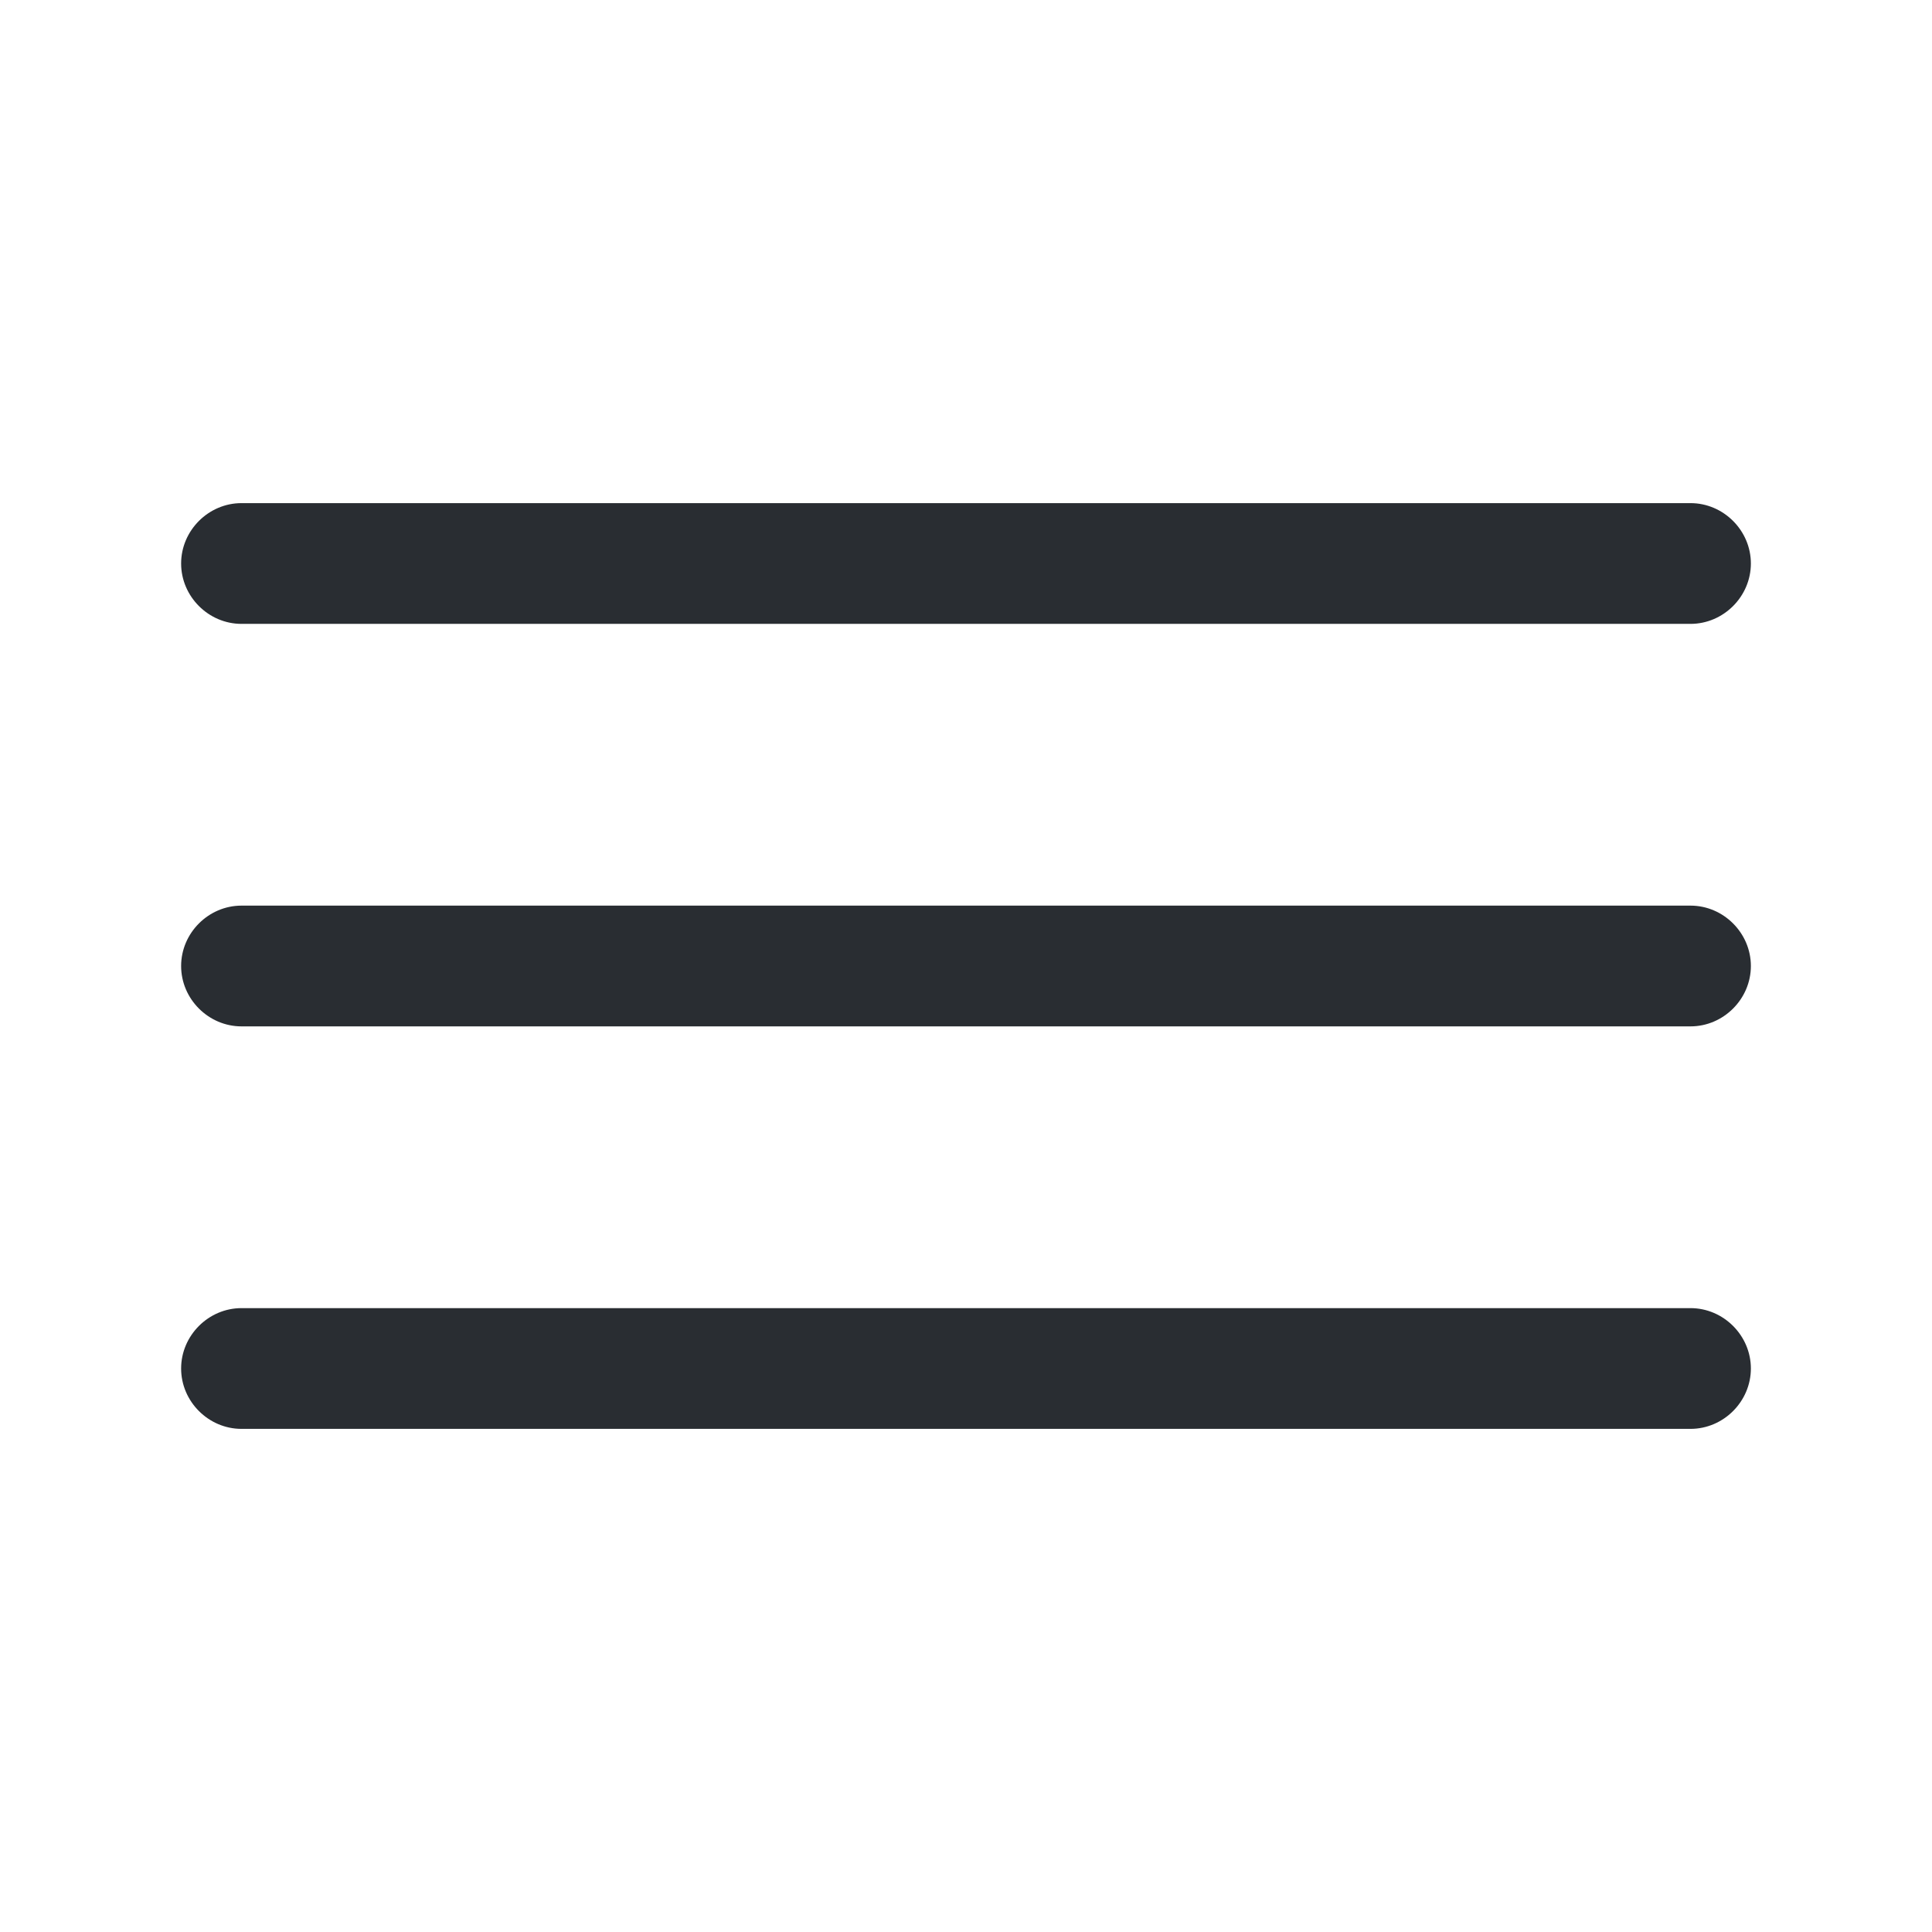
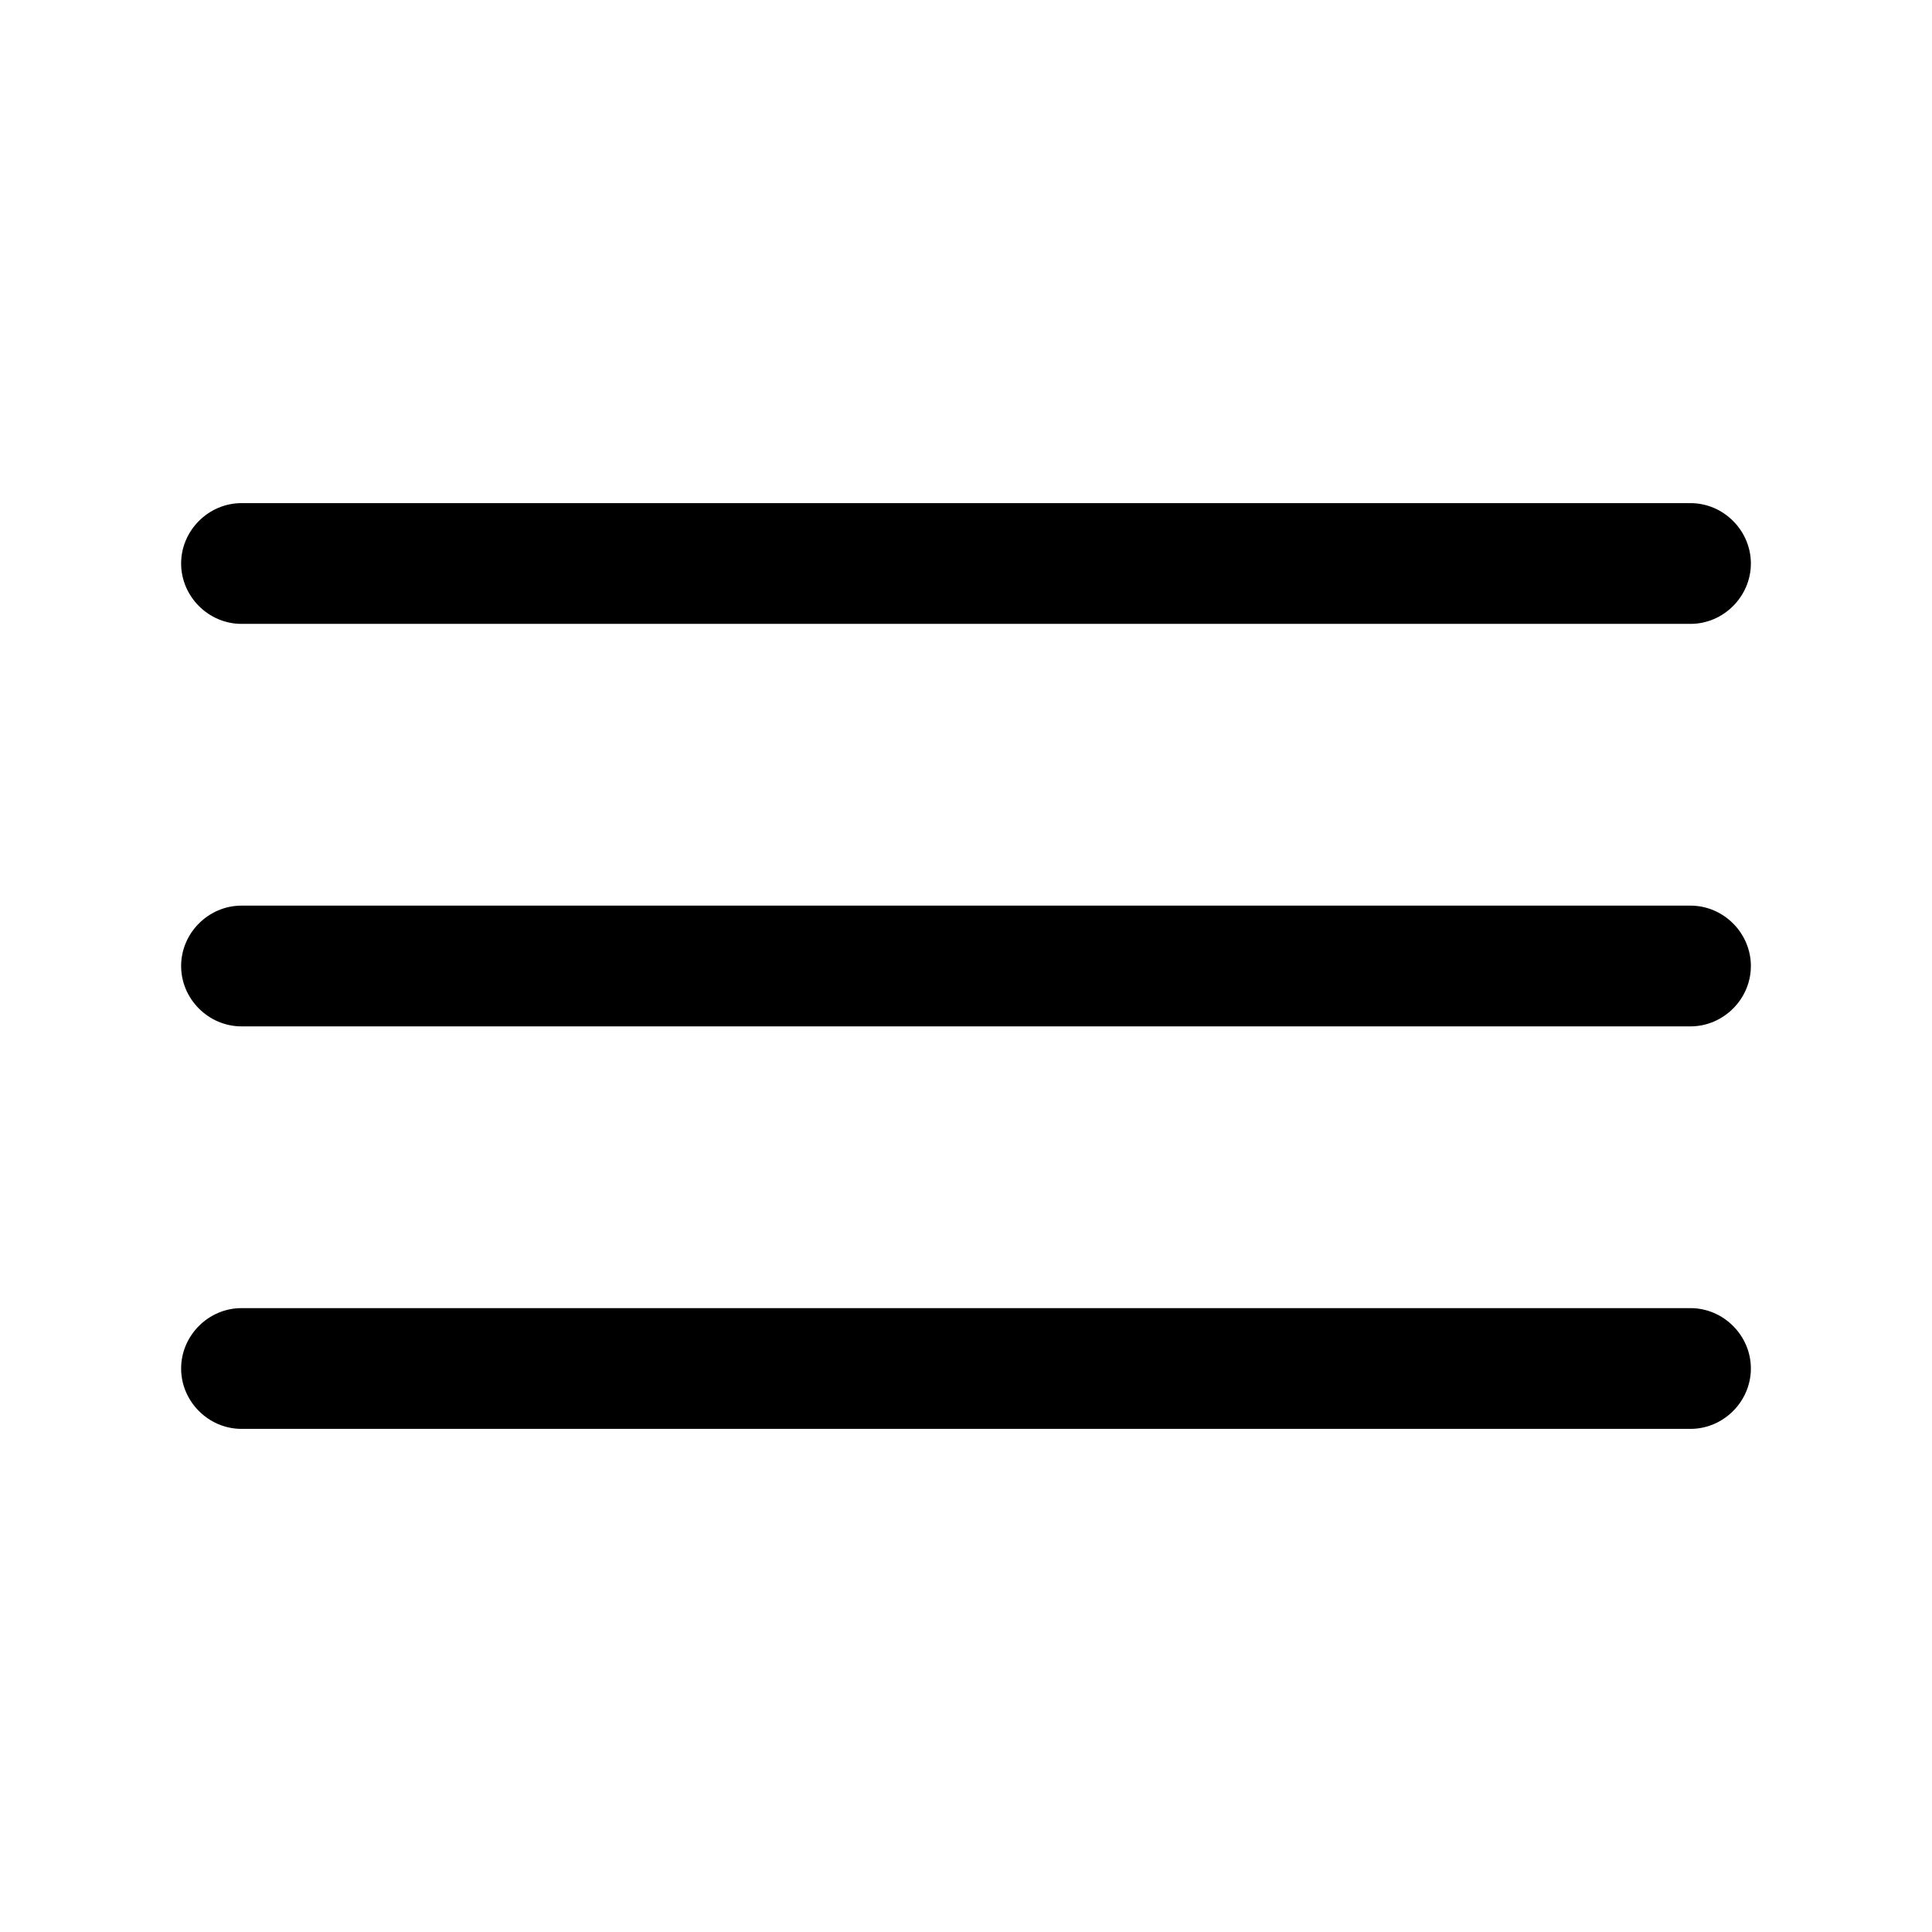
<svg xmlns="http://www.w3.org/2000/svg" viewBox="0 0 24 24" fill="none">
-   <path d="M21 7.75H3C2.59 7.75 2.25 7.41 2.25 7C2.25 6.59 2.59 6.25 3 6.25H21C21.41 6.25 21.75 6.59 21.75 7C21.75 7.41 21.41 7.75 21 7.75Z" fill="#292D32" />
-   <path d="M21 12.75H3C2.59 12.75 2.25 12.41 2.25 12C2.25 11.59 2.59 11.25 3 11.25H21C21.41 11.25 21.75 11.59 21.75 12C21.75 12.41 21.41 12.75 21 12.75Z" fill="#292D32" />
-   <path d="M21 17.75H3C2.59 17.75 2.25 17.41 2.25 17C2.25 16.59 2.59 16.25 3 16.25H21C21.41 16.25 21.75 16.59 21.75 17C21.75 17.41 21.41 17.75 21 17.75Z" fill="#292D32" />
+   <path d="M21 7.75H3C2.59 7.75 2.25 7.41 2.25 7C2.25 6.59 2.59 6.25 3 6.25H21C21.41 6.25 21.75 6.59 21.75 7C21.75 7.41 21.41 7.75 21 7.75Z" fill="currentColor" />
+   <path d="M21 12.75H3C2.59 12.75 2.25 12.41 2.25 12C2.25 11.59 2.59 11.25 3 11.25H21C21.41 11.25 21.75 11.59 21.75 12C21.75 12.41 21.41 12.75 21 12.75Z" fill="currentColor" />
+   <path d="M21 17.75H3C2.59 17.75 2.25 17.41 2.25 17C2.25 16.59 2.59 16.25 3 16.25H21C21.41 16.25 21.75 16.59 21.75 17C21.75 17.41 21.41 17.75 21 17.75Z" fill="currentColor" />
</svg>
